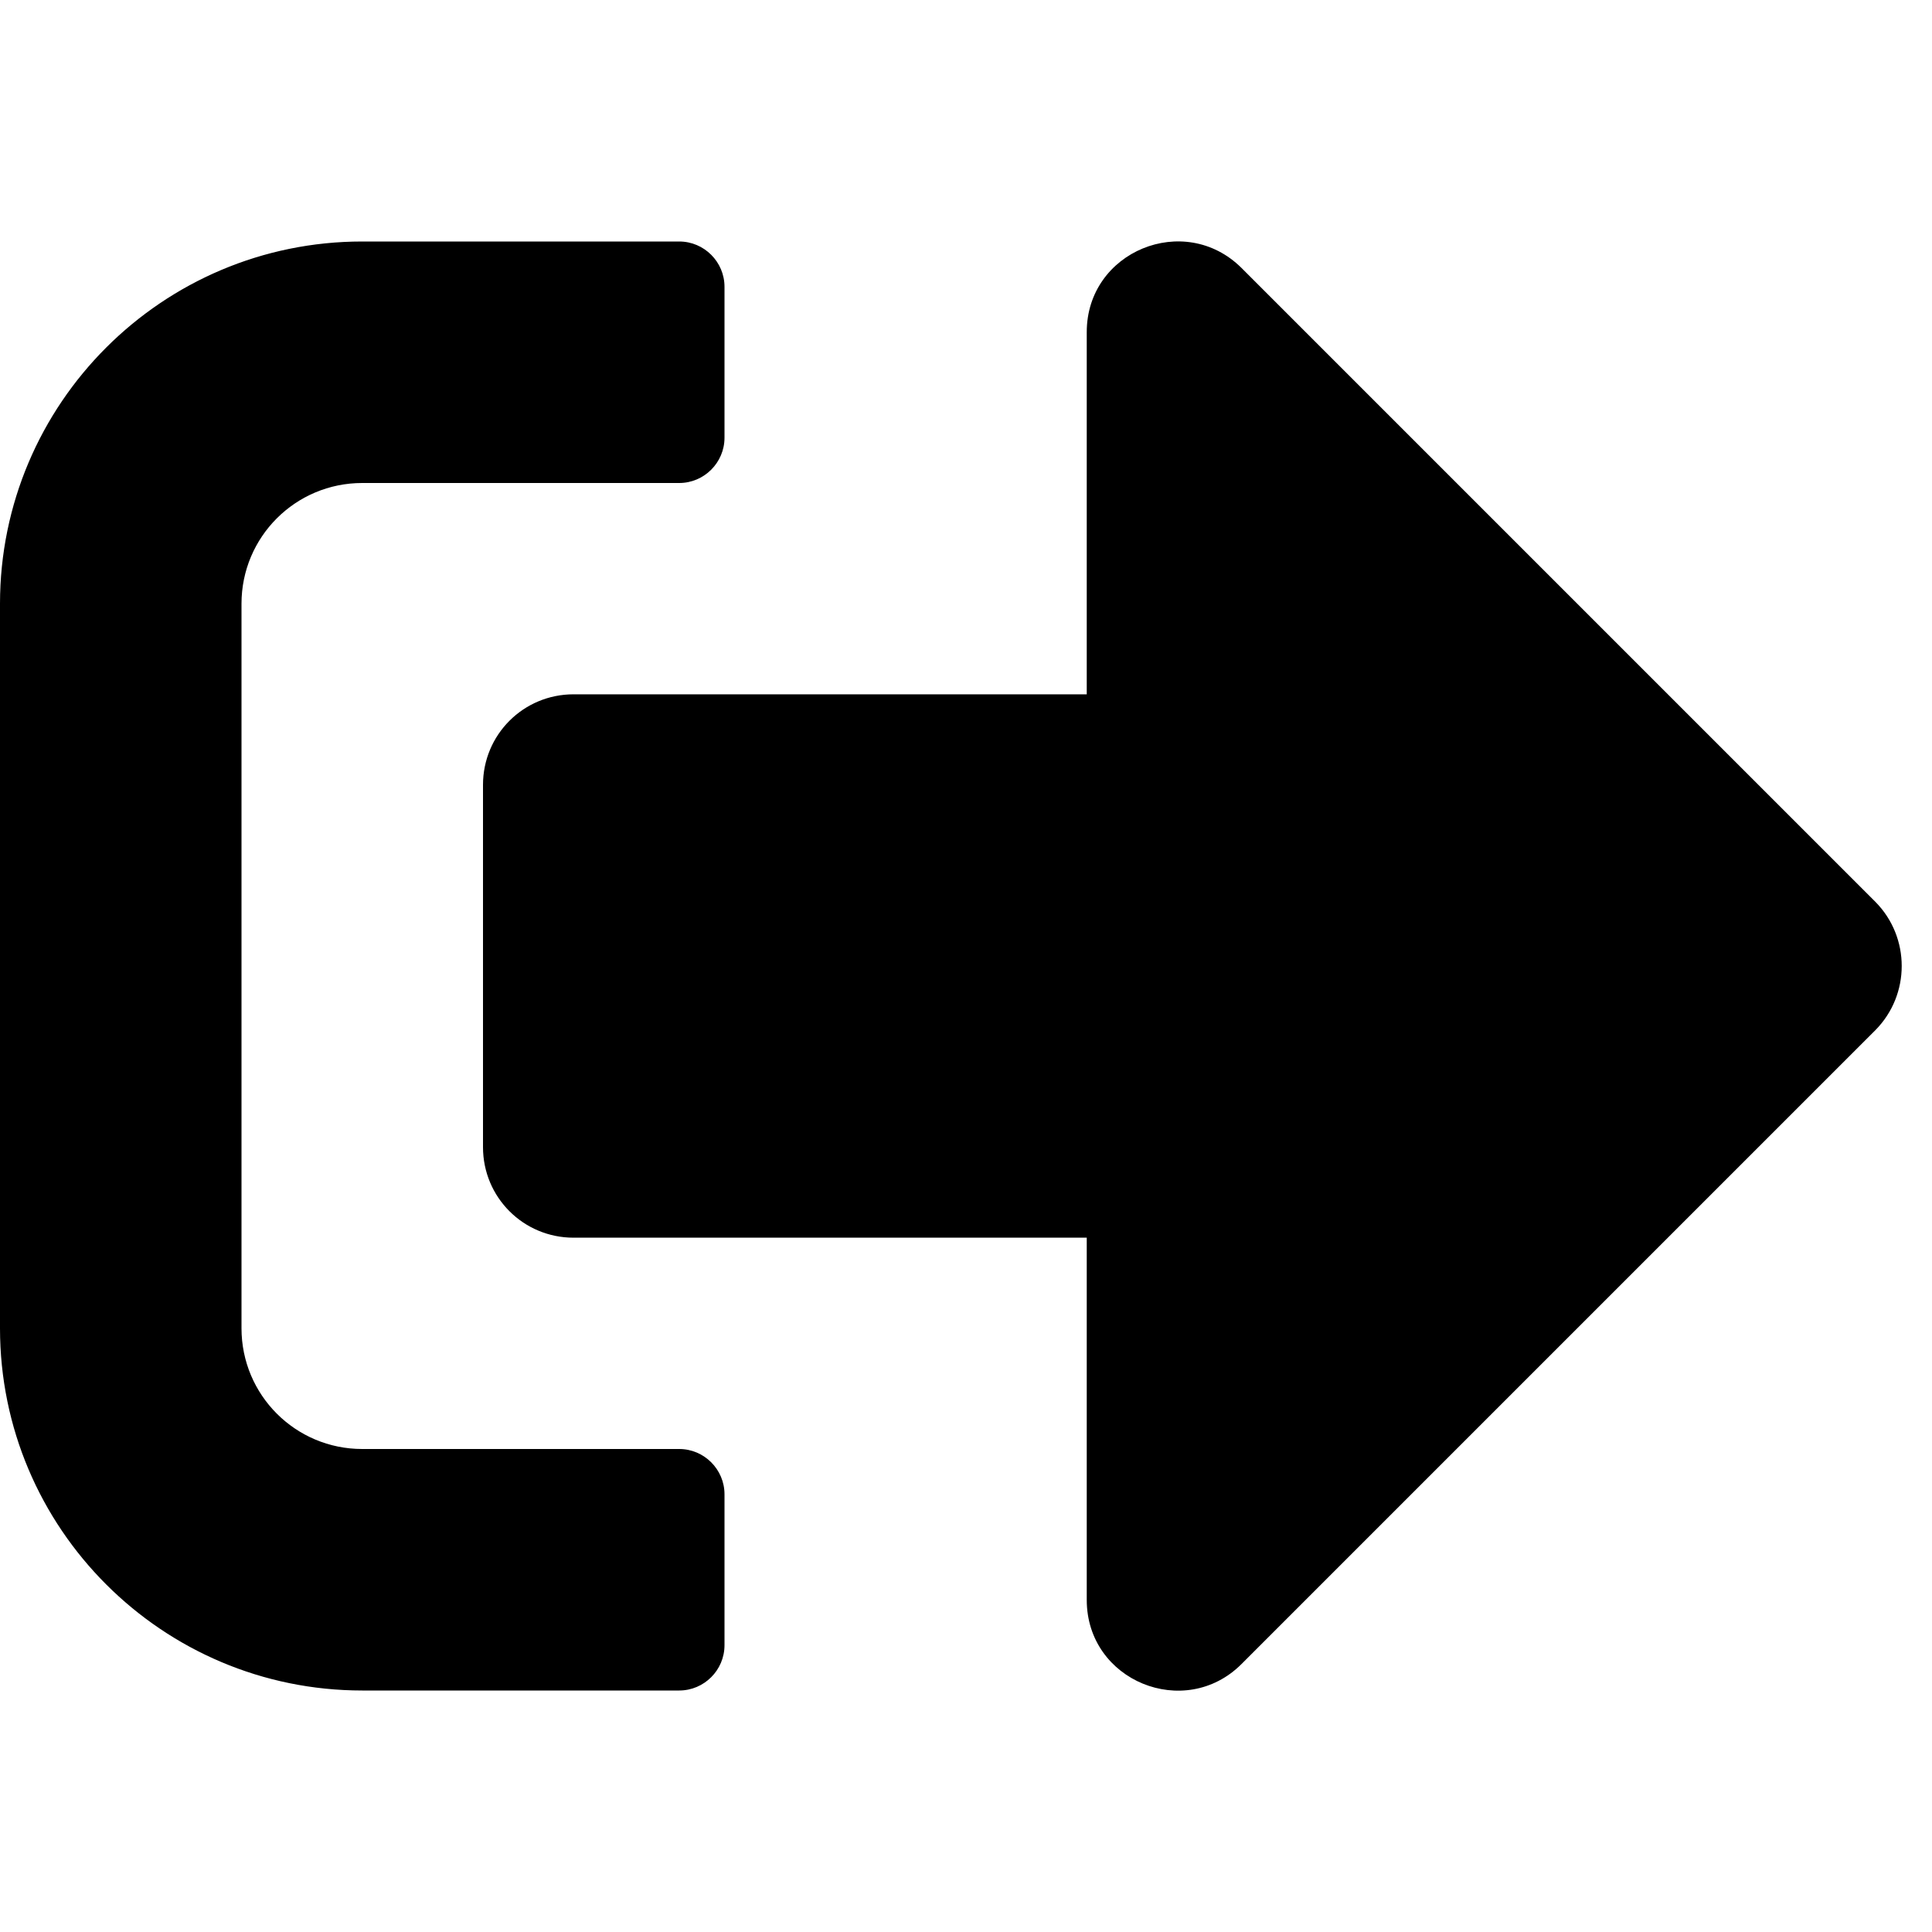
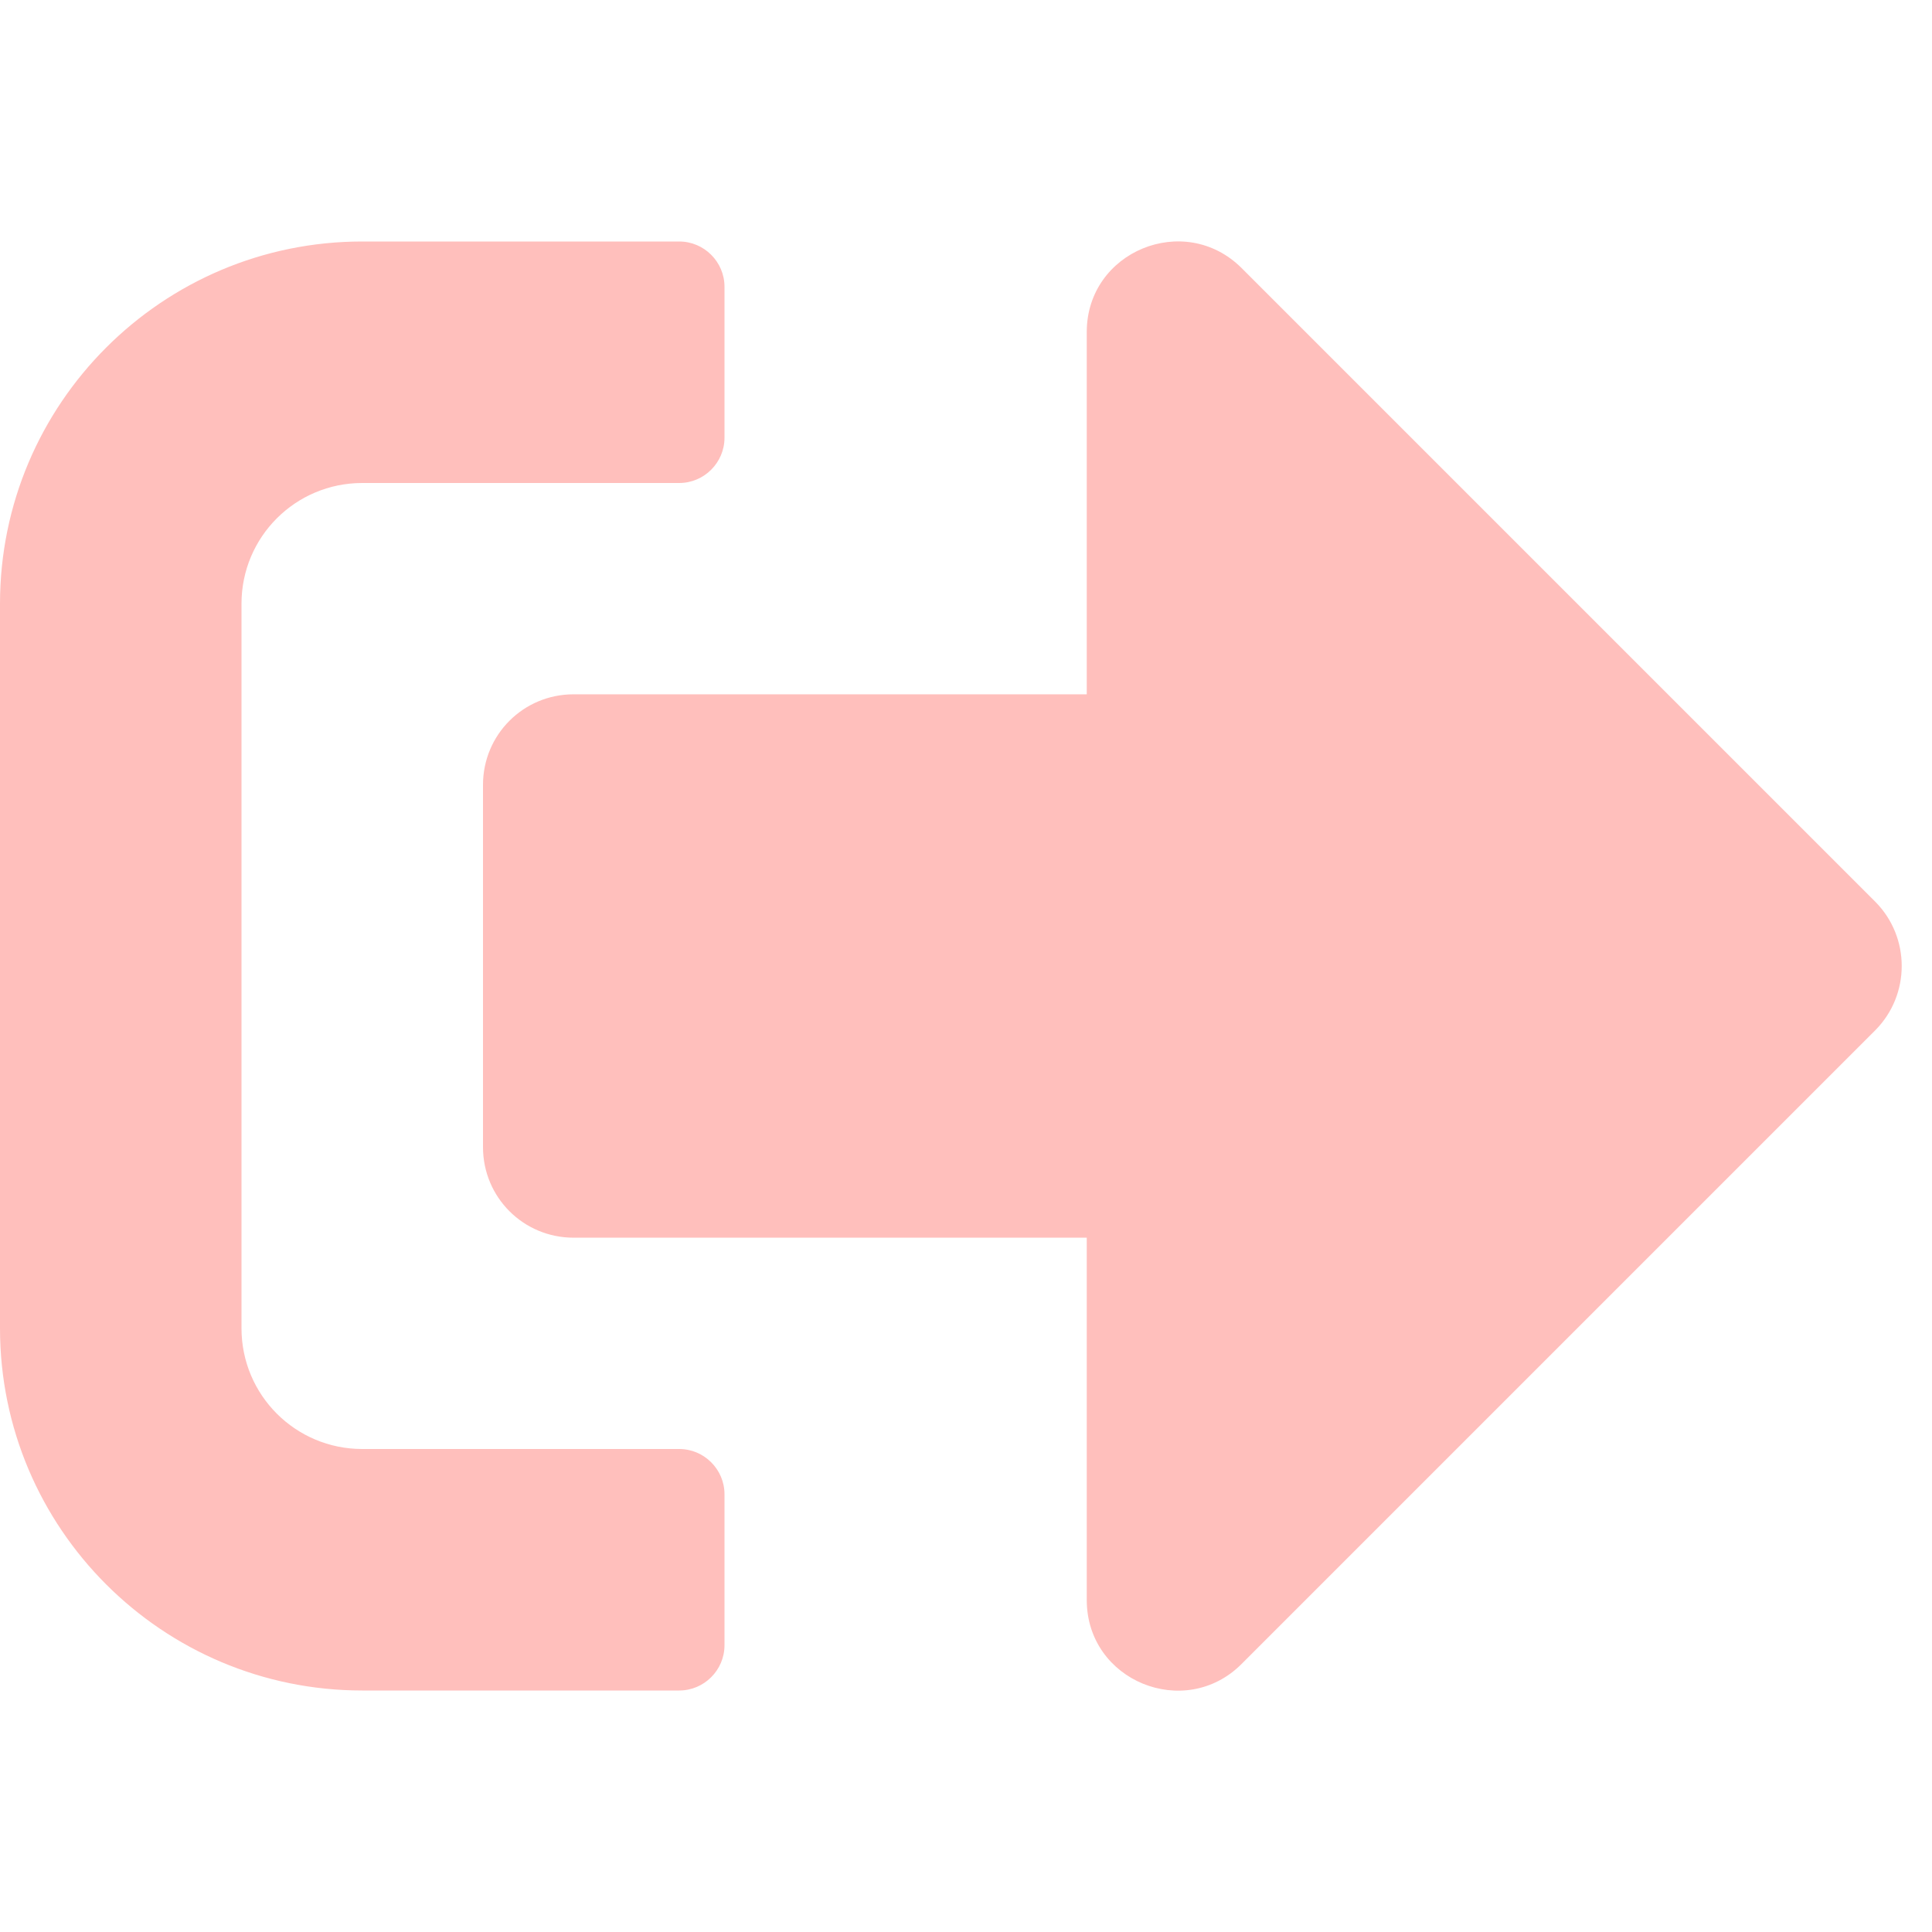
<svg xmlns="http://www.w3.org/2000/svg" viewBox="0 0 512 512">
-   <path d="M497 273L329 441c-15 15-41 4.5-41-17v-96H152c-13.3 0-24-10.7-24-24v-96c0-13.3 10.7-24 24-24h136V88c0-21.4 25.9-32 41-17l168 168c9.3 9.4 9.3 24.6 0 34zM192 436v-40c0-6.6-5.4-12-12-12H96c-17.7 0-32-14.3-32-32V160c0-17.7 14.3-32 32-32h84c6.6 0 12-5.4 12-12V76c0-6.6-5.4-12-12-12H96c-53 0-96 43-96 96v192c0 53 43 96 96 96h84c6.6 0 12-5.4 12-12z" />
+   <path fill="#FFBFBC" d="M497 273L329 441c-15 15-41 4.5-41-17v-96H152c-13.3 0-24-10.7-24-24v-96c0-13.3 10.7-24 24-24h136V88c0-21.4 25.9-32 41-17l168 168c9.3 9.4 9.3 24.6 0 34zM192 436v-40c0-6.6-5.4-12-12-12H96c-17.7 0-32-14.3-32-32V160c0-17.7 14.3-32 32-32h84c6.6 0 12-5.4 12-12V76c0-6.6-5.4-12-12-12H96c-53 0-96 43-96 96v192c0 53 43 96 96 96h84c6.6 0 12-5.4 12-12z" />
</svg>
